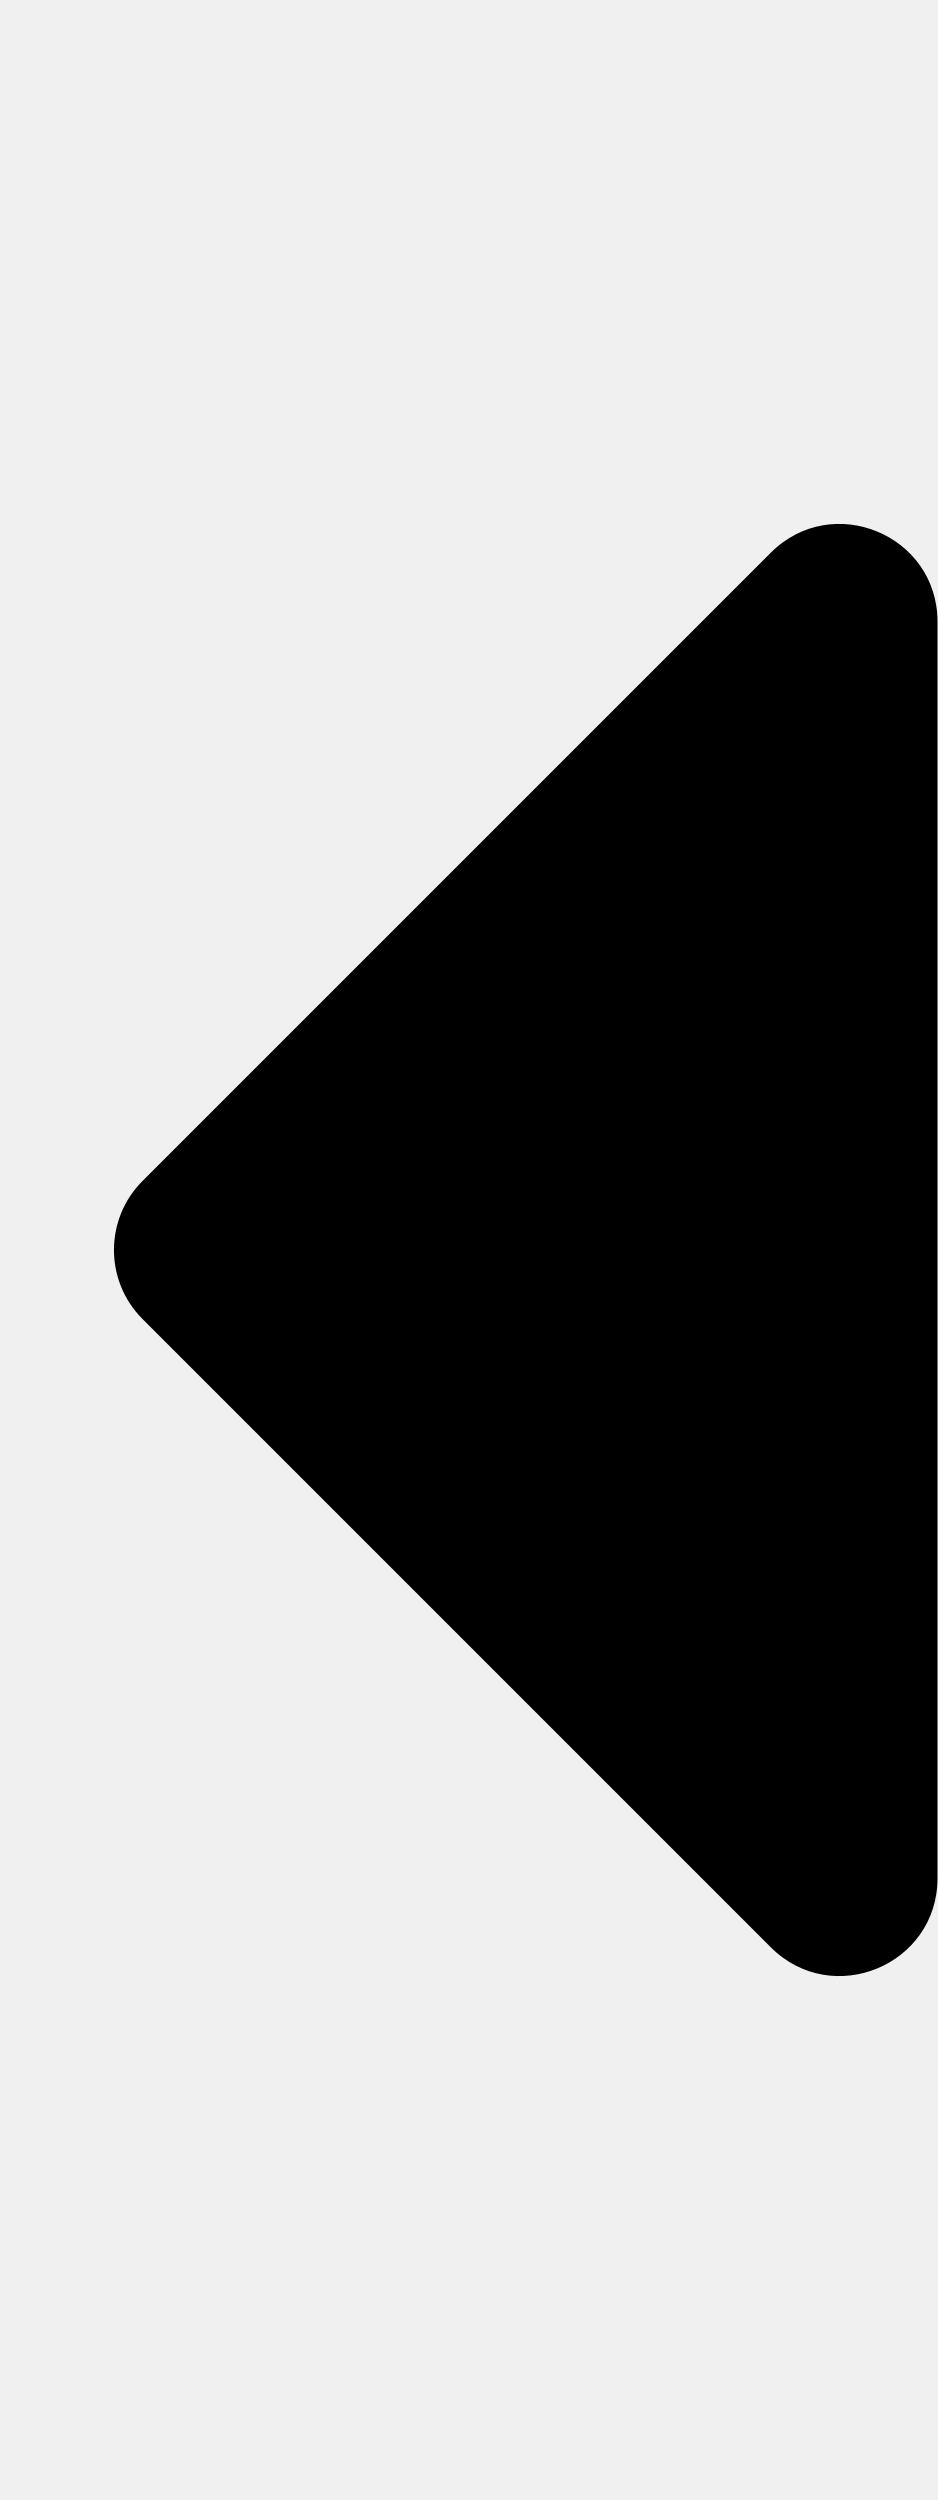
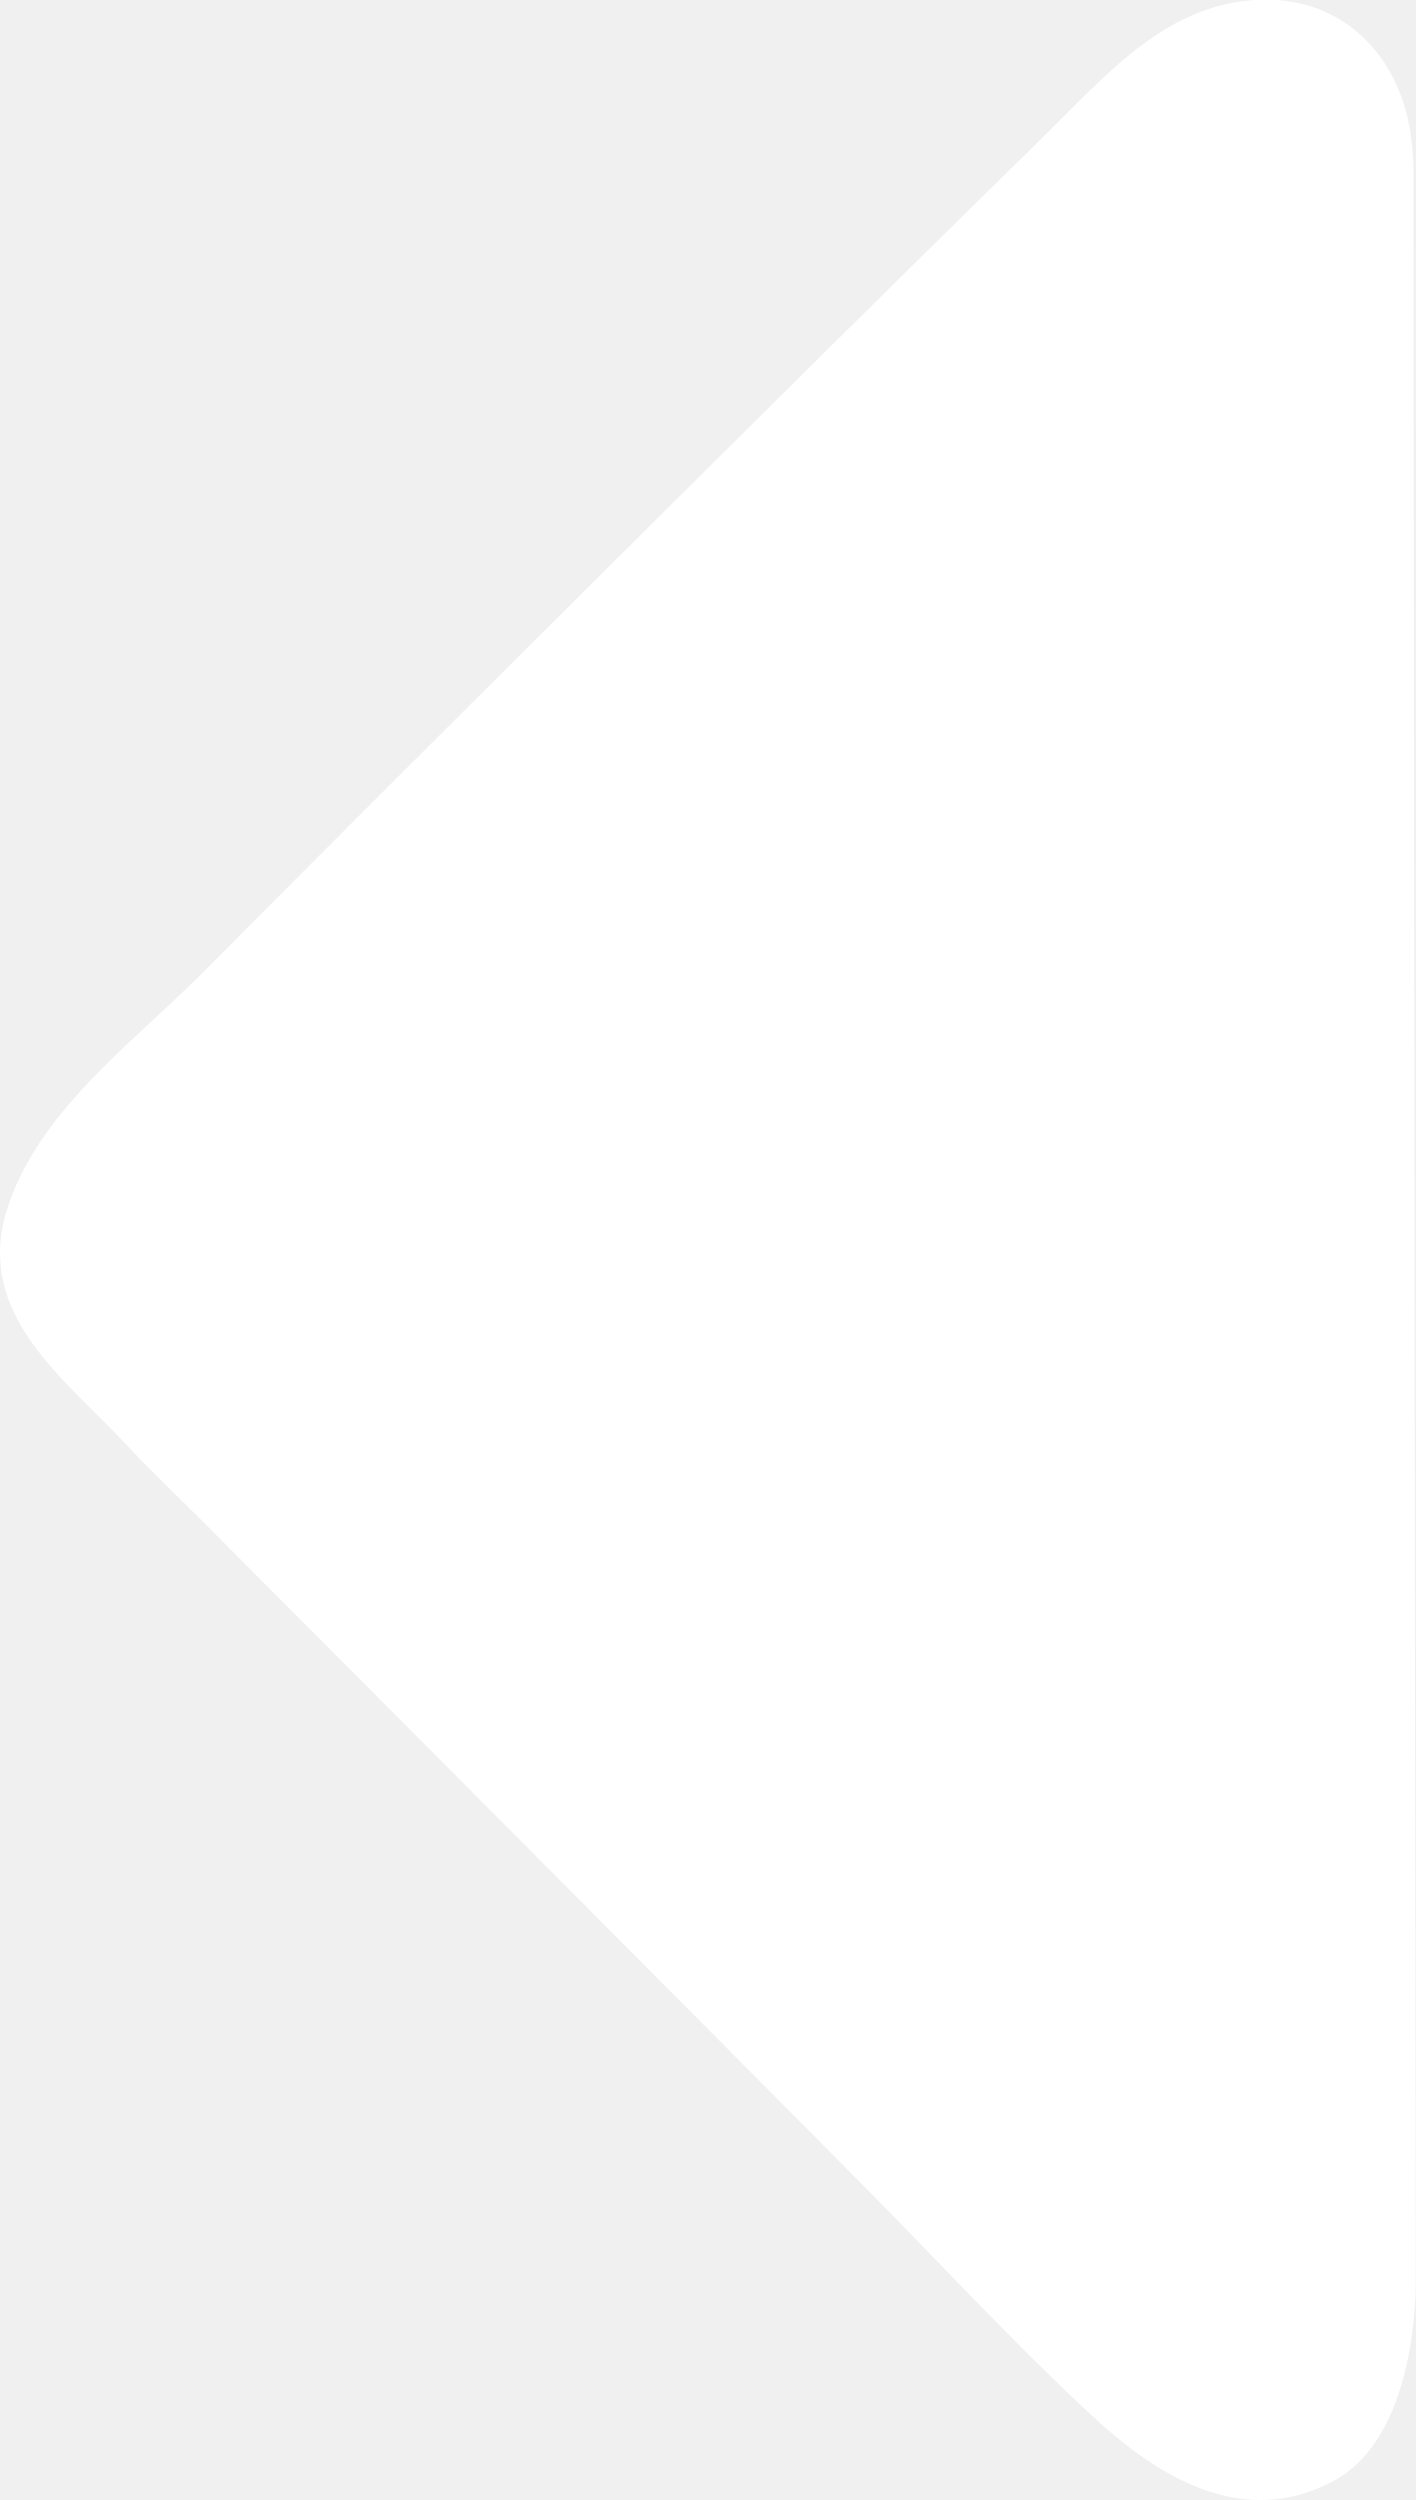
- <svg xmlns="http://www.w3.org/2000/svg" viewBox="0 0 192 512">
-   <path d="M192 127.338v257.324c0 17.818-21.543 26.741-34.142 14.142L29.196 270.142c-7.81-7.81-7.81-20.474 0-28.284l128.662-128.662c12.599-12.6 34.142-3.676 34.142 14.142z" />
+ <svg xmlns="http://www.w3.org/2000/svg" id="Layer_2" data-name="Layer 2" viewBox="0 0 311.36 549.78">
+   <defs>
+     <style>.cls-1{fill:#fff;}</style>
+   </defs>
+   <path class="cls-1" d="M799.6,605.72s1.43,35.33-18,45.84c-19.71,10.67-38.41-.59-53.07-14.2-17.76-16.48-34.3-34.49-51.37-51.7Q640,548.21,602.79,510.83q-34.83-35-69.7-70c-5.5-5.52-11.24-10.89-16.55-16.61-13.95-15-34-29-26.72-52.24,6.05-19.27,23.53-33.48,37.67-46.86,2.08-2,4.15-3.94,6.16-6q31.82-32.07,63.84-63.93,34.63-34.53,69.38-69,25.13-24.88,50.37-49.64c14.26-13.92,28-30.71,49.67-30.61,16.49.08,28.15,11.63,31.21,27.42a59,59,0,0,1,1,11.17C799.12,213,799.6,605.72,799.6,605.72Z" transform="translate(-488.27 -106.01)" />
</svg>
